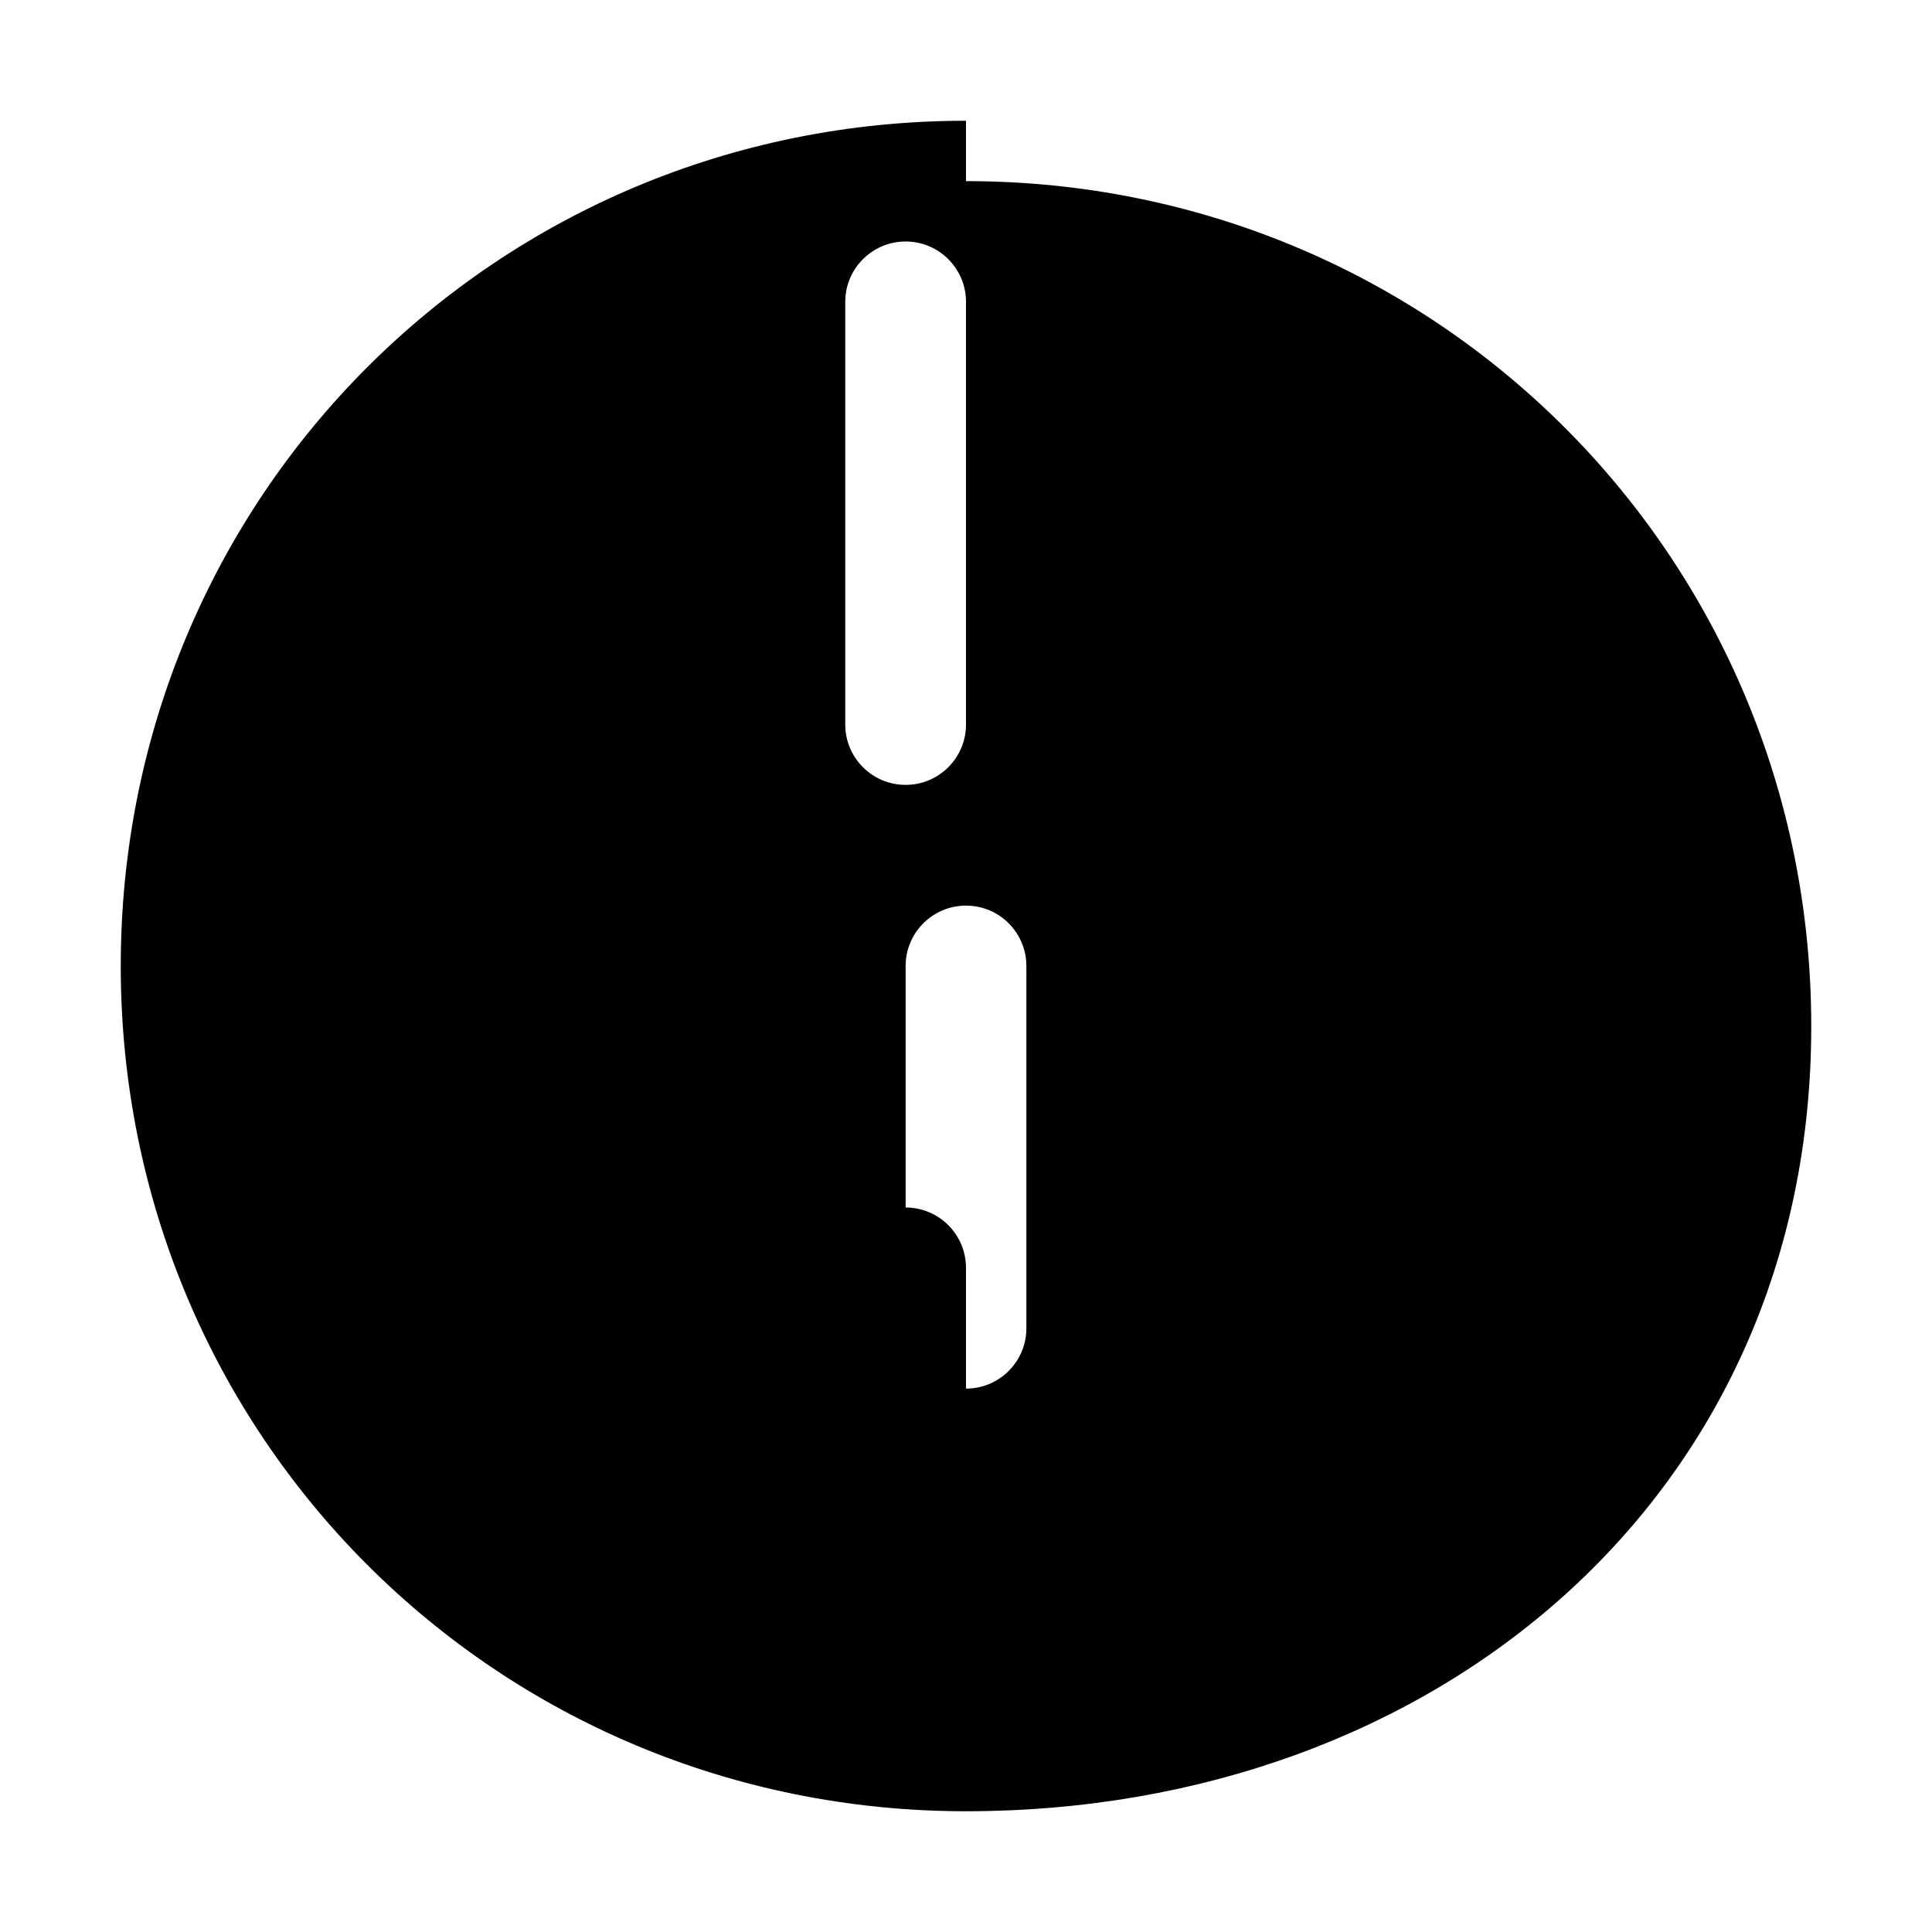
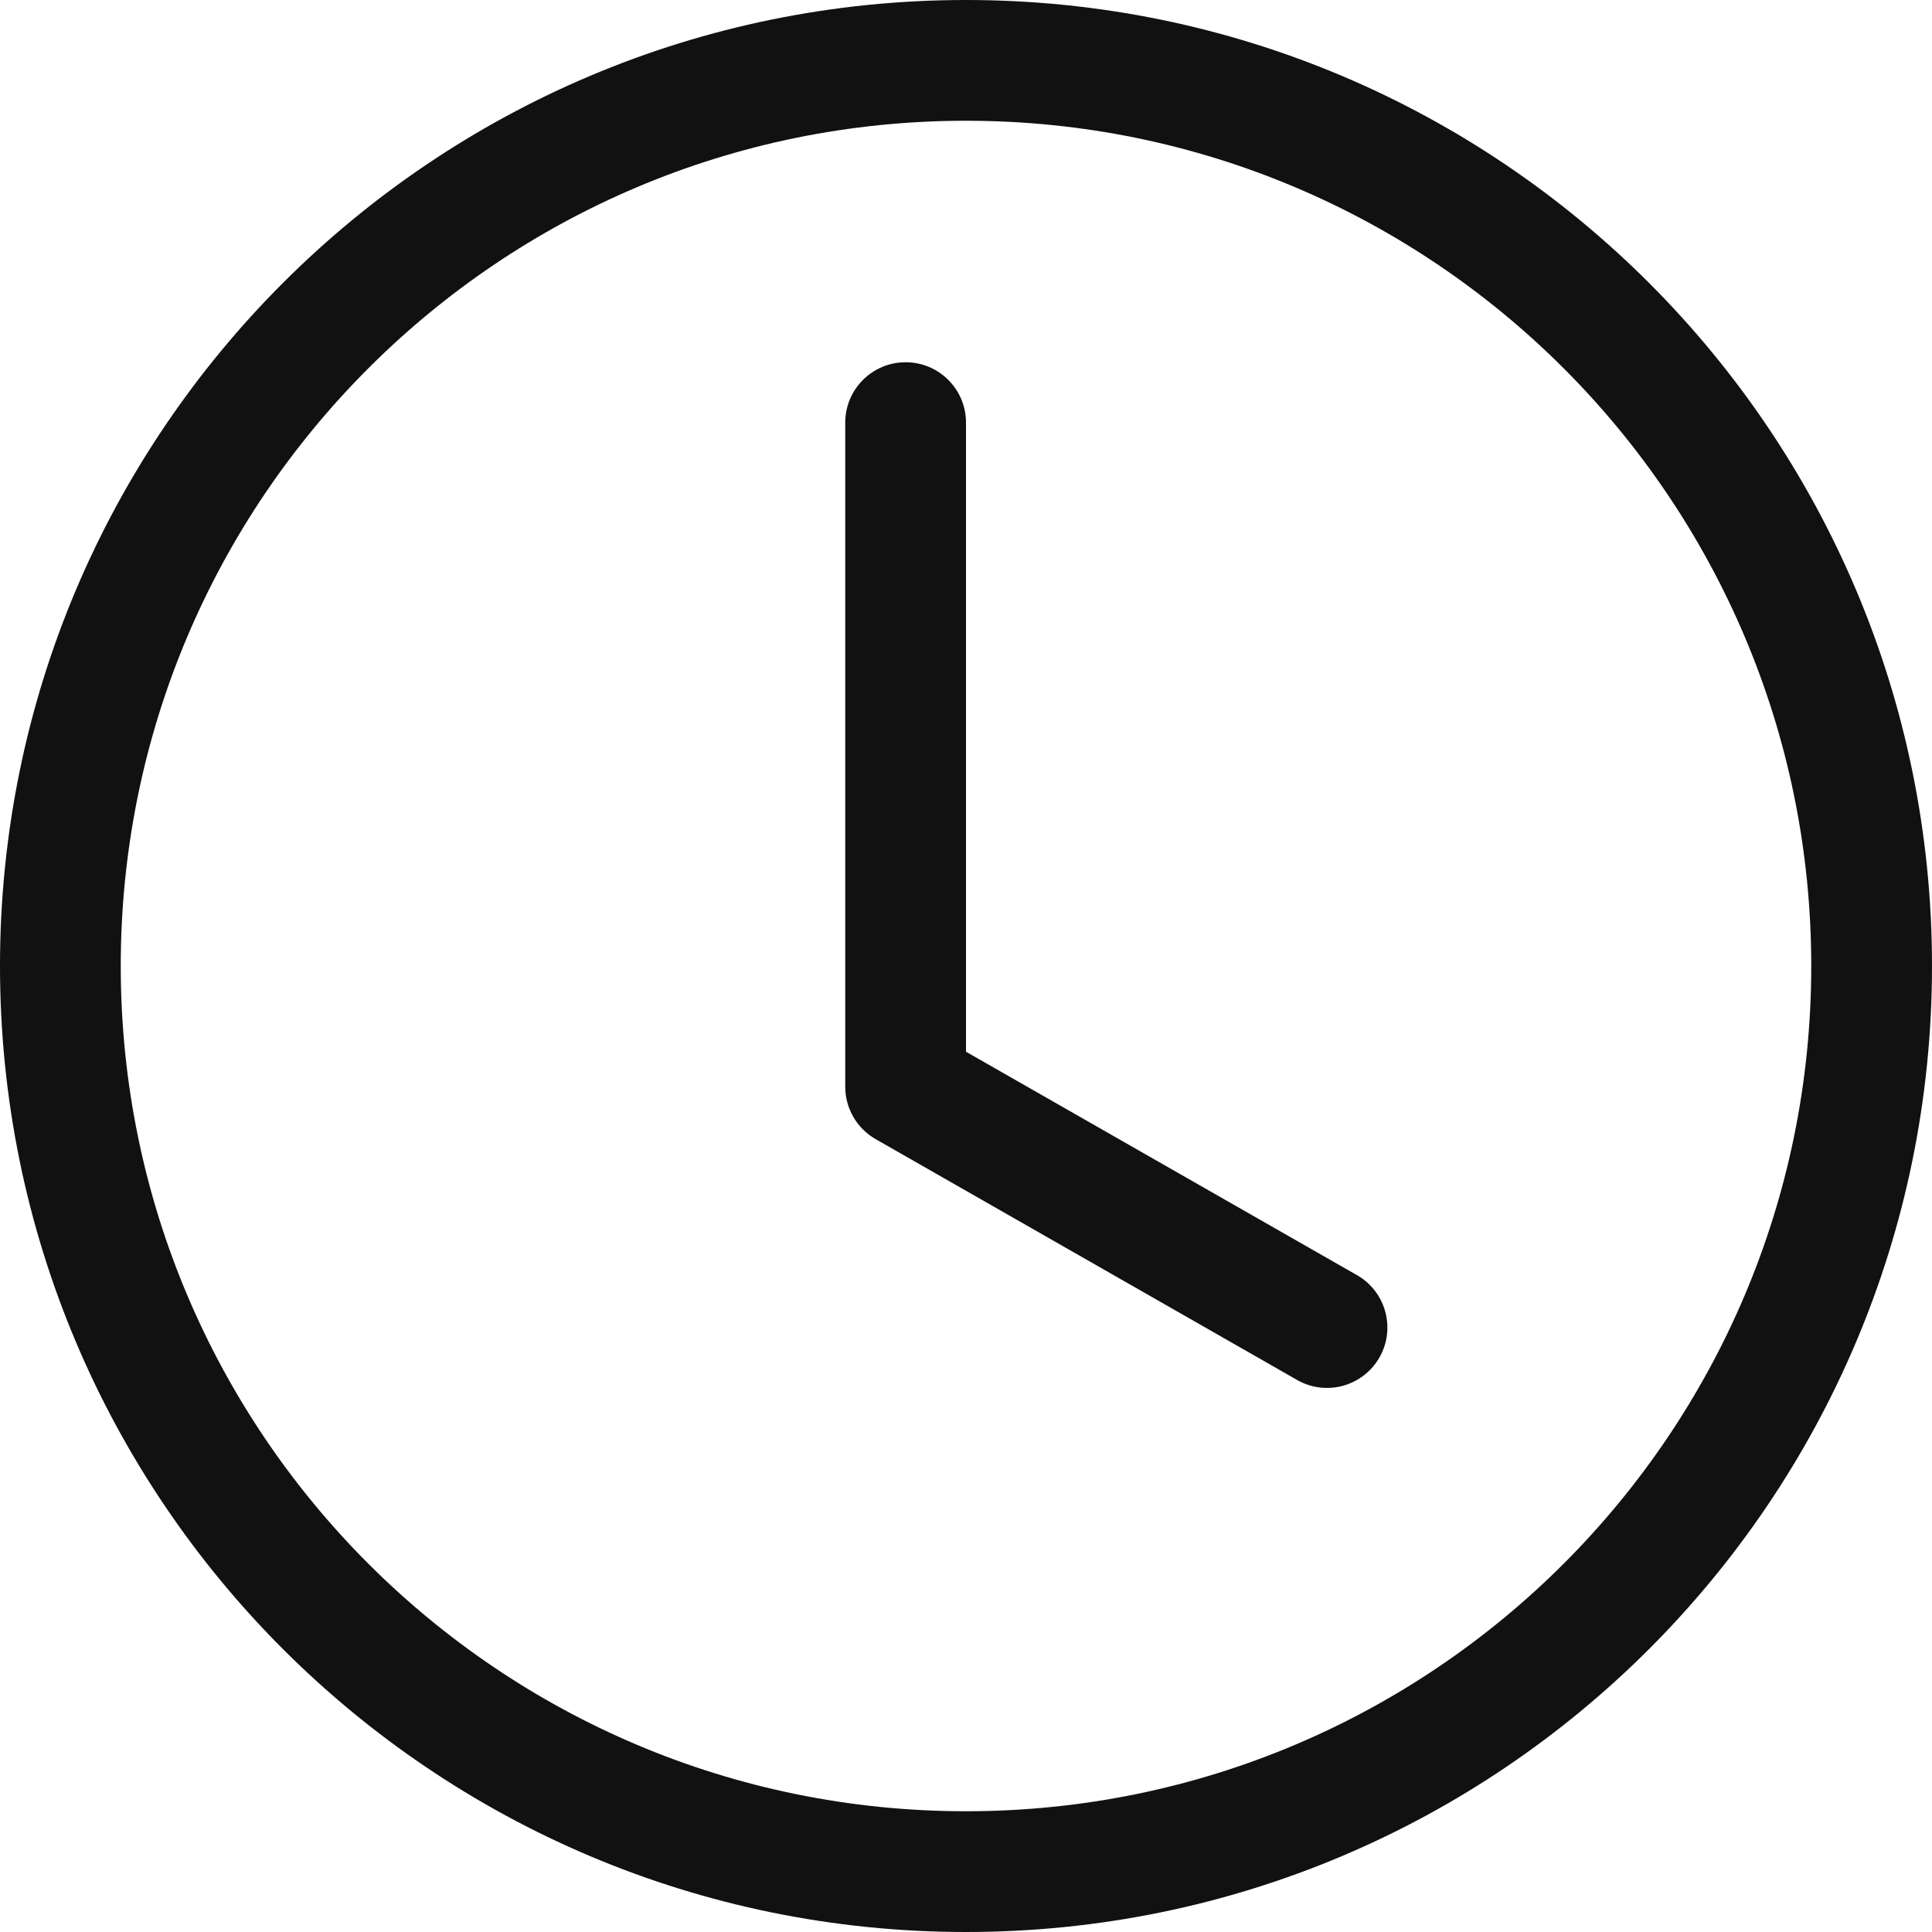
- <svg xmlns="http://www.w3.org/2000/svg" viewBox="0 0 24 24" fill="currentColor" class="clock-icon-new">
-   <path d="M12 2.25c5.835 0 10.5 4.665 10.5 10.5S17.835 22.5 12 22.5 1.5 17.835 1.5 12 6.165 1.5 12 1.5zm0 1.5a.75.75 0 0 0-1.5 0v5.25a.75.75 0 0 0 1.5 0V3.75zm.75 8.25a.75.75 0 0 0-1.5 0v4.5a.75.75 0 0 0 1.5 0v-4.5z" />
-   <path d="M12 15.75a.75.75 0 0 0-1.5 0v4.5a.75.75 0 0 0 1.5 0v-4.5z" />
+ <svg xmlns="http://www.w3.org/2000/svg" width="16" height="16" fill="#111111" class="bi bi-clock" viewBox="0 0 16 16">
+   <path d="M8 3.5a.5.5 0 0 0-1 0V9a.5.5 0 0 0 .252.434l3.5 2a.5.5 0 0 0 .496-.868L8 8.71z" />
+   <path d="M8 16A8 8 0 1 0 8 0a8 8 0 0 0 0 16m7-8A7 7 0 1 1 1 8a7 7 0 0 1 14 0" />
</svg>
